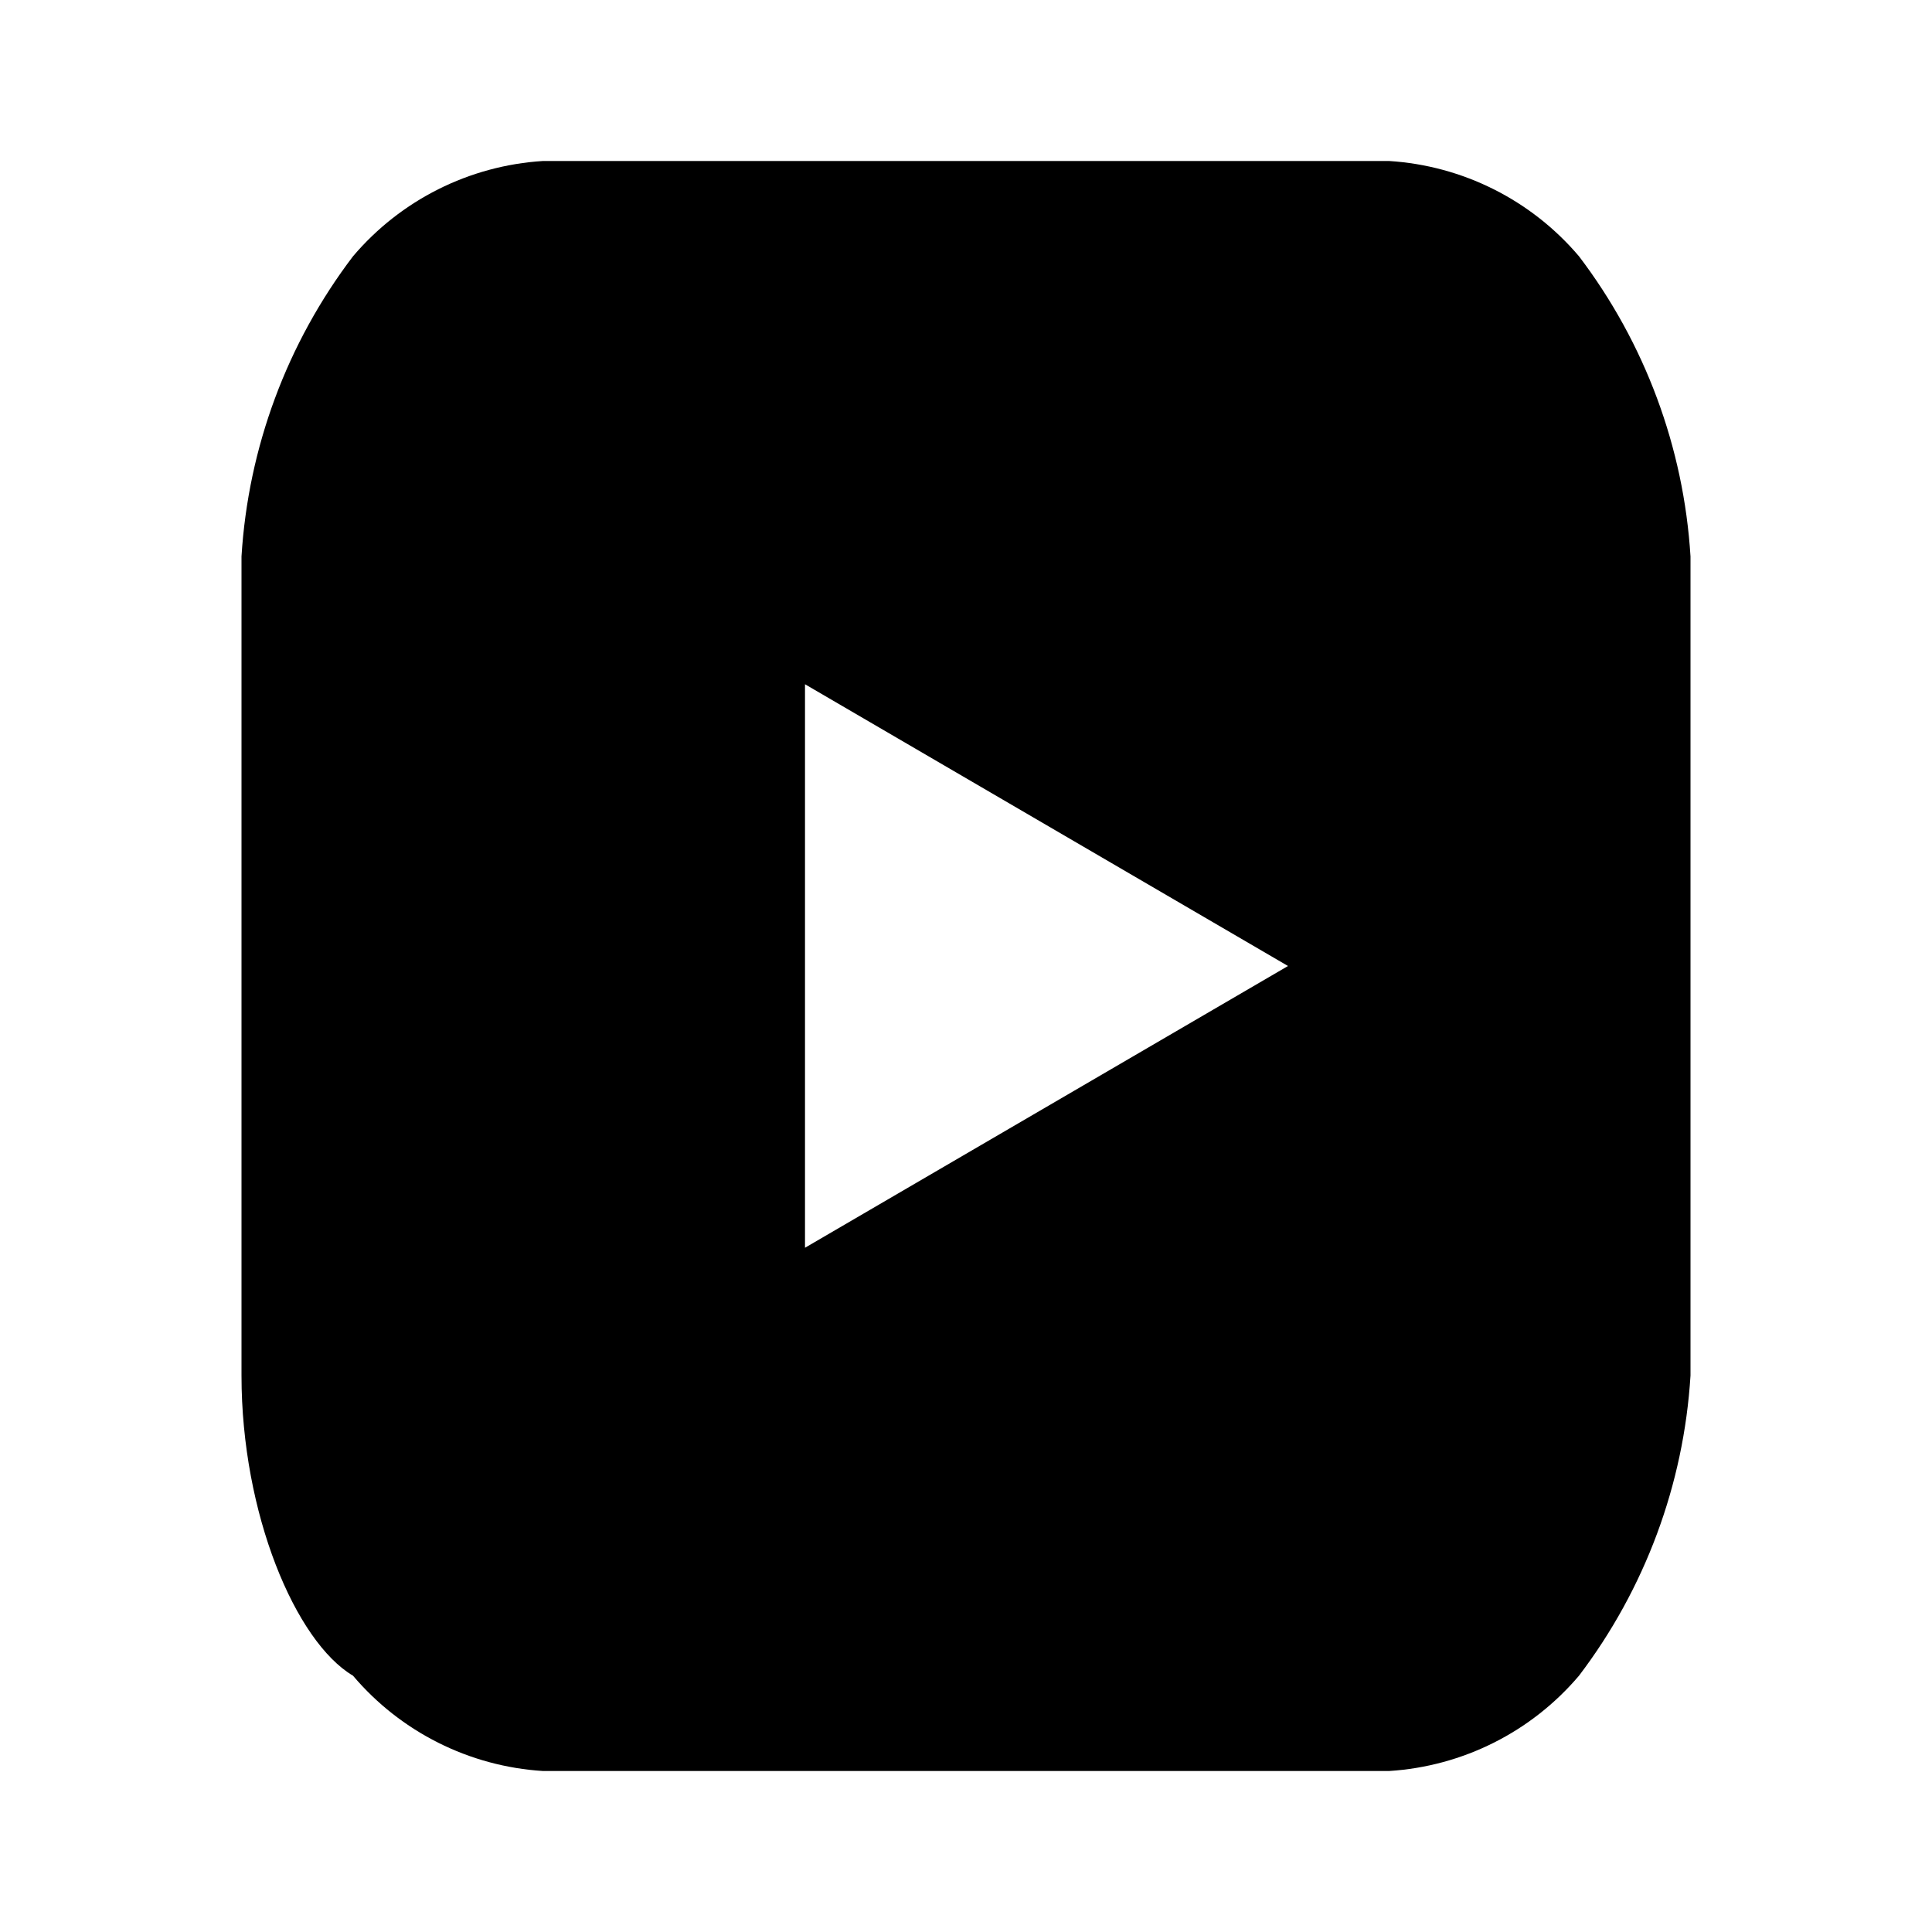
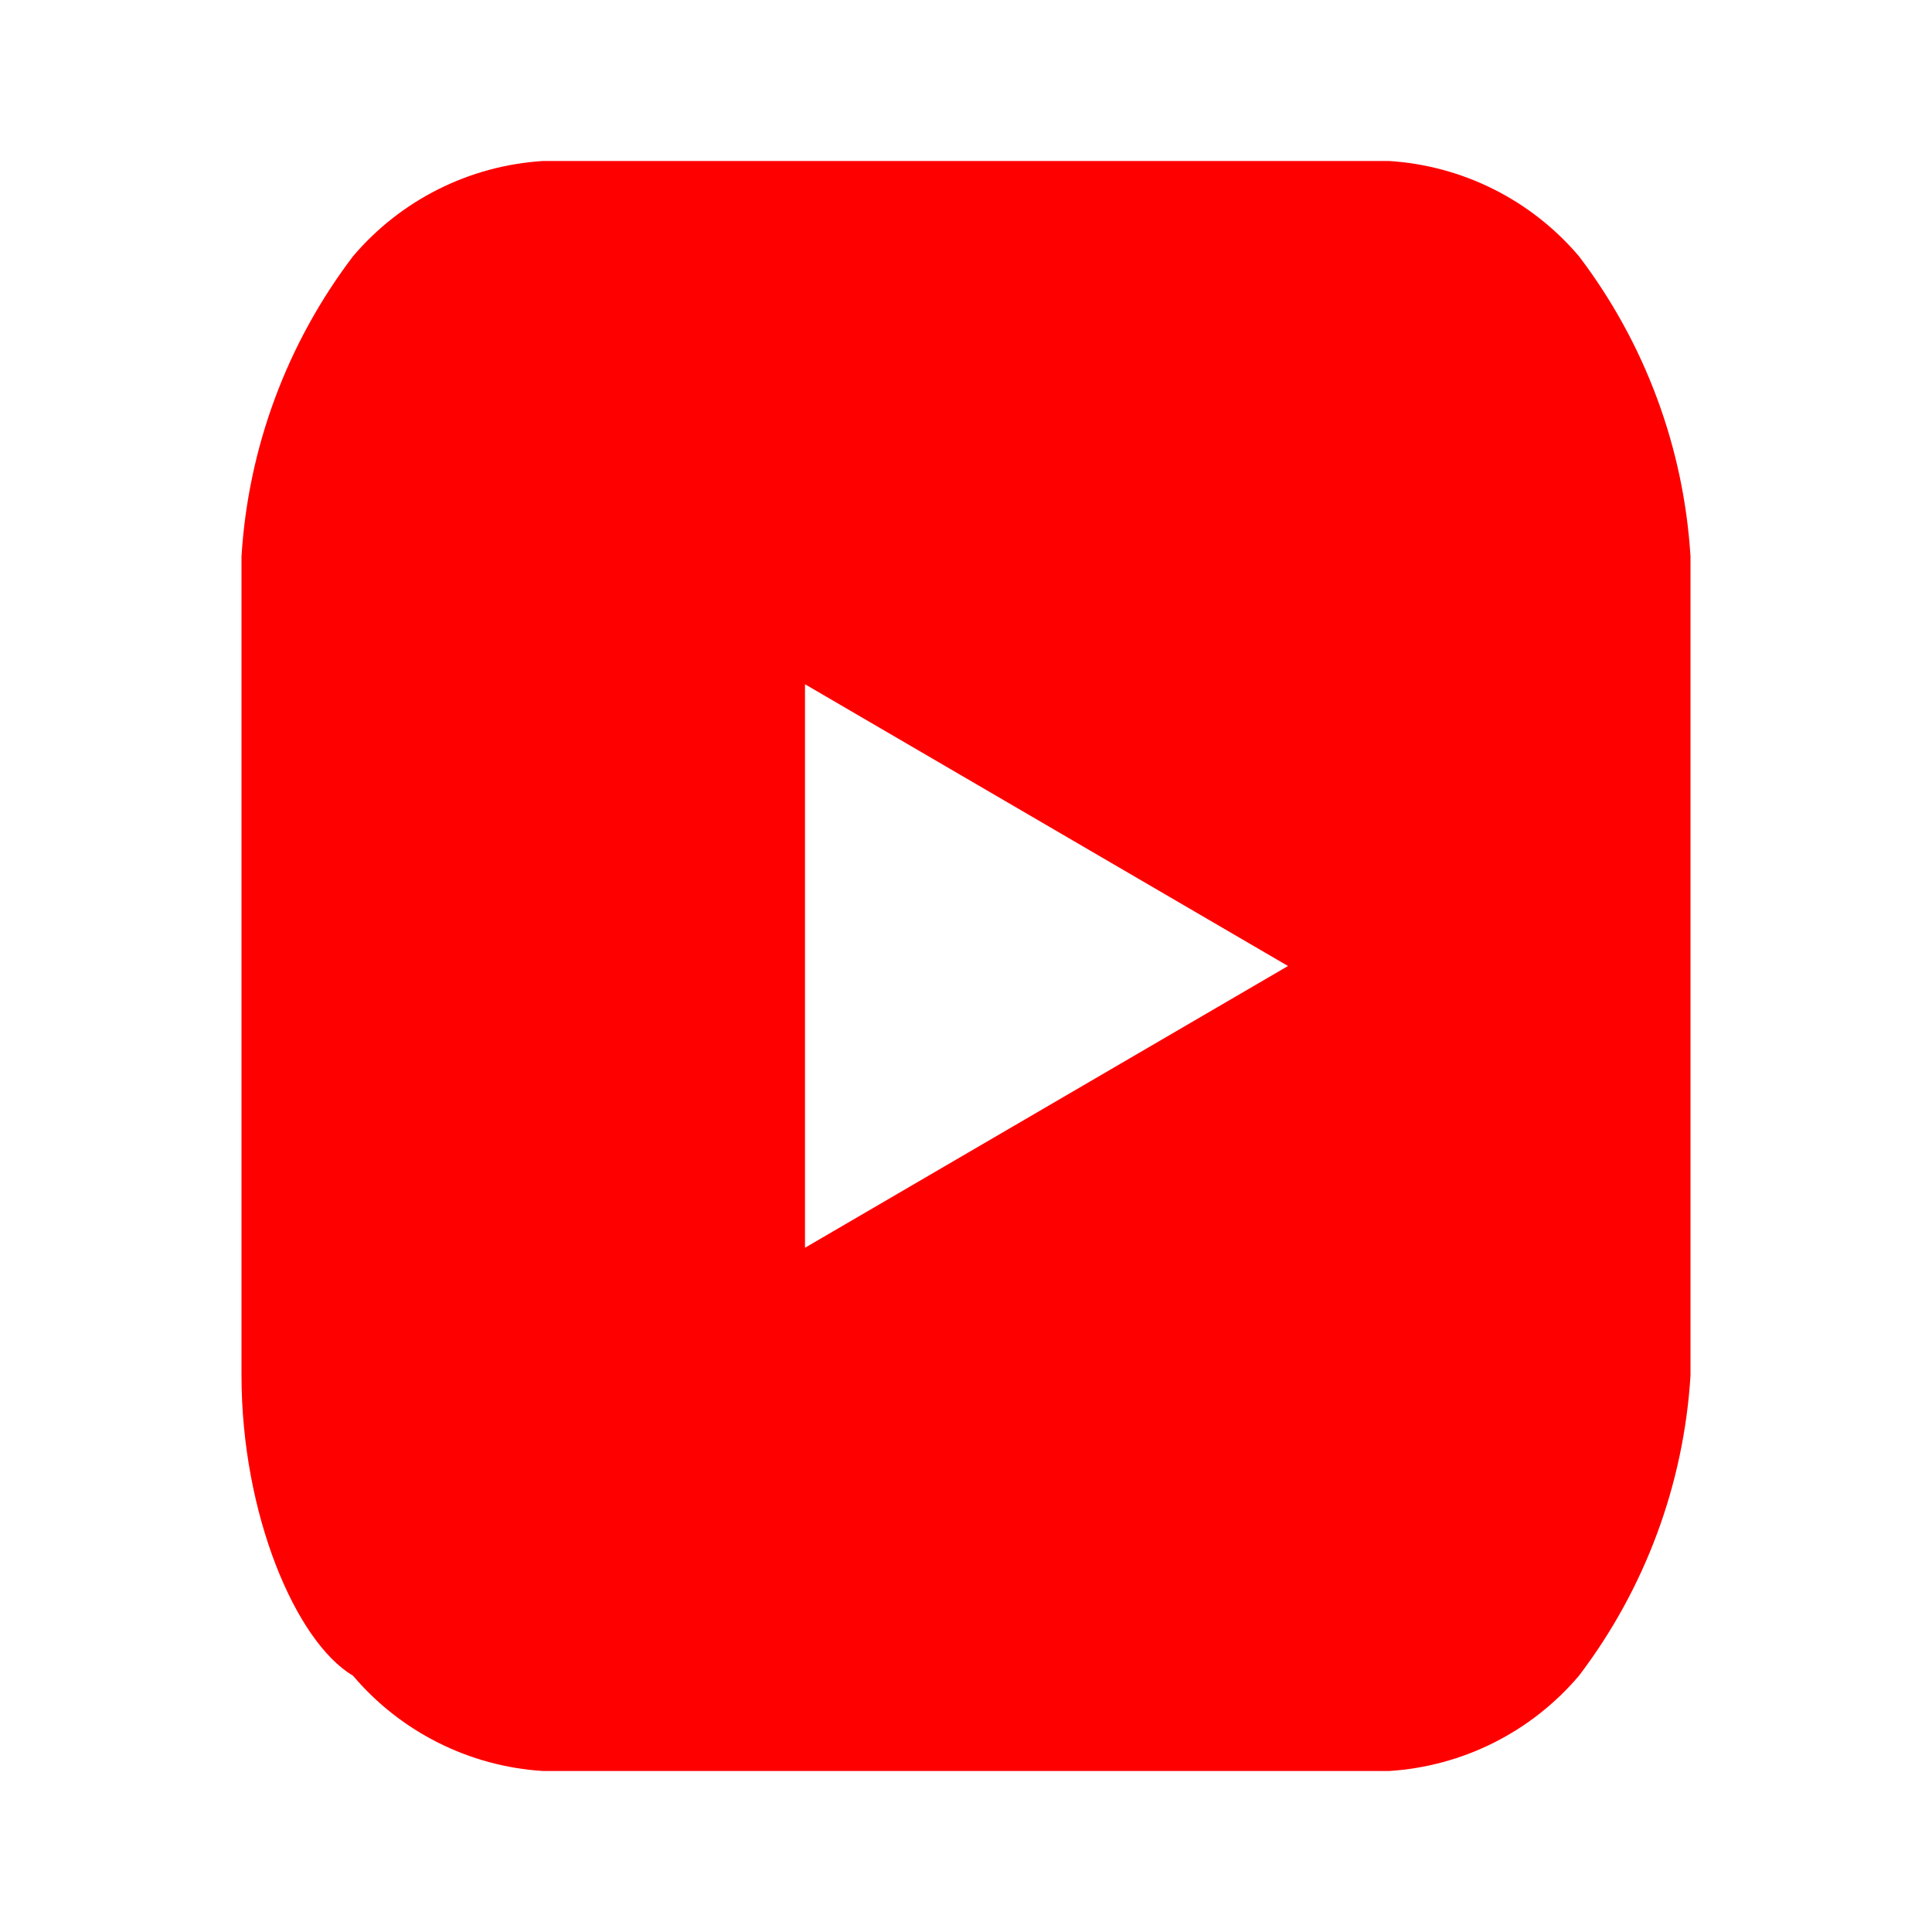
- <svg xmlns="http://www.w3.org/2000/svg" fill="currentColor" viewBox="0 0 24 24">
+ <svg xmlns="http://www.w3.org/2000/svg" fill="red" viewBox="0 0 24 24">
  <path d="M19.615 3.184A3.37 3.37 0 0 0 17.256 2H6.744a3.37 3.37 0 0 0-2.359 1.184A6.86 6.86 0 0 0 3 6.912v10.176c0 1.717.672 3.306 1.385 3.728A3.37 3.37 0 0 0 6.744 22h10.512a3.37 3.37 0 0 0 2.359-1.184A6.86 6.86 0 0 0 21 17.088V6.912a6.86 6.86 0 0 0-1.385-3.728zM10 15.5V8.5l6 3.5-6 3.5z" />
</svg>
